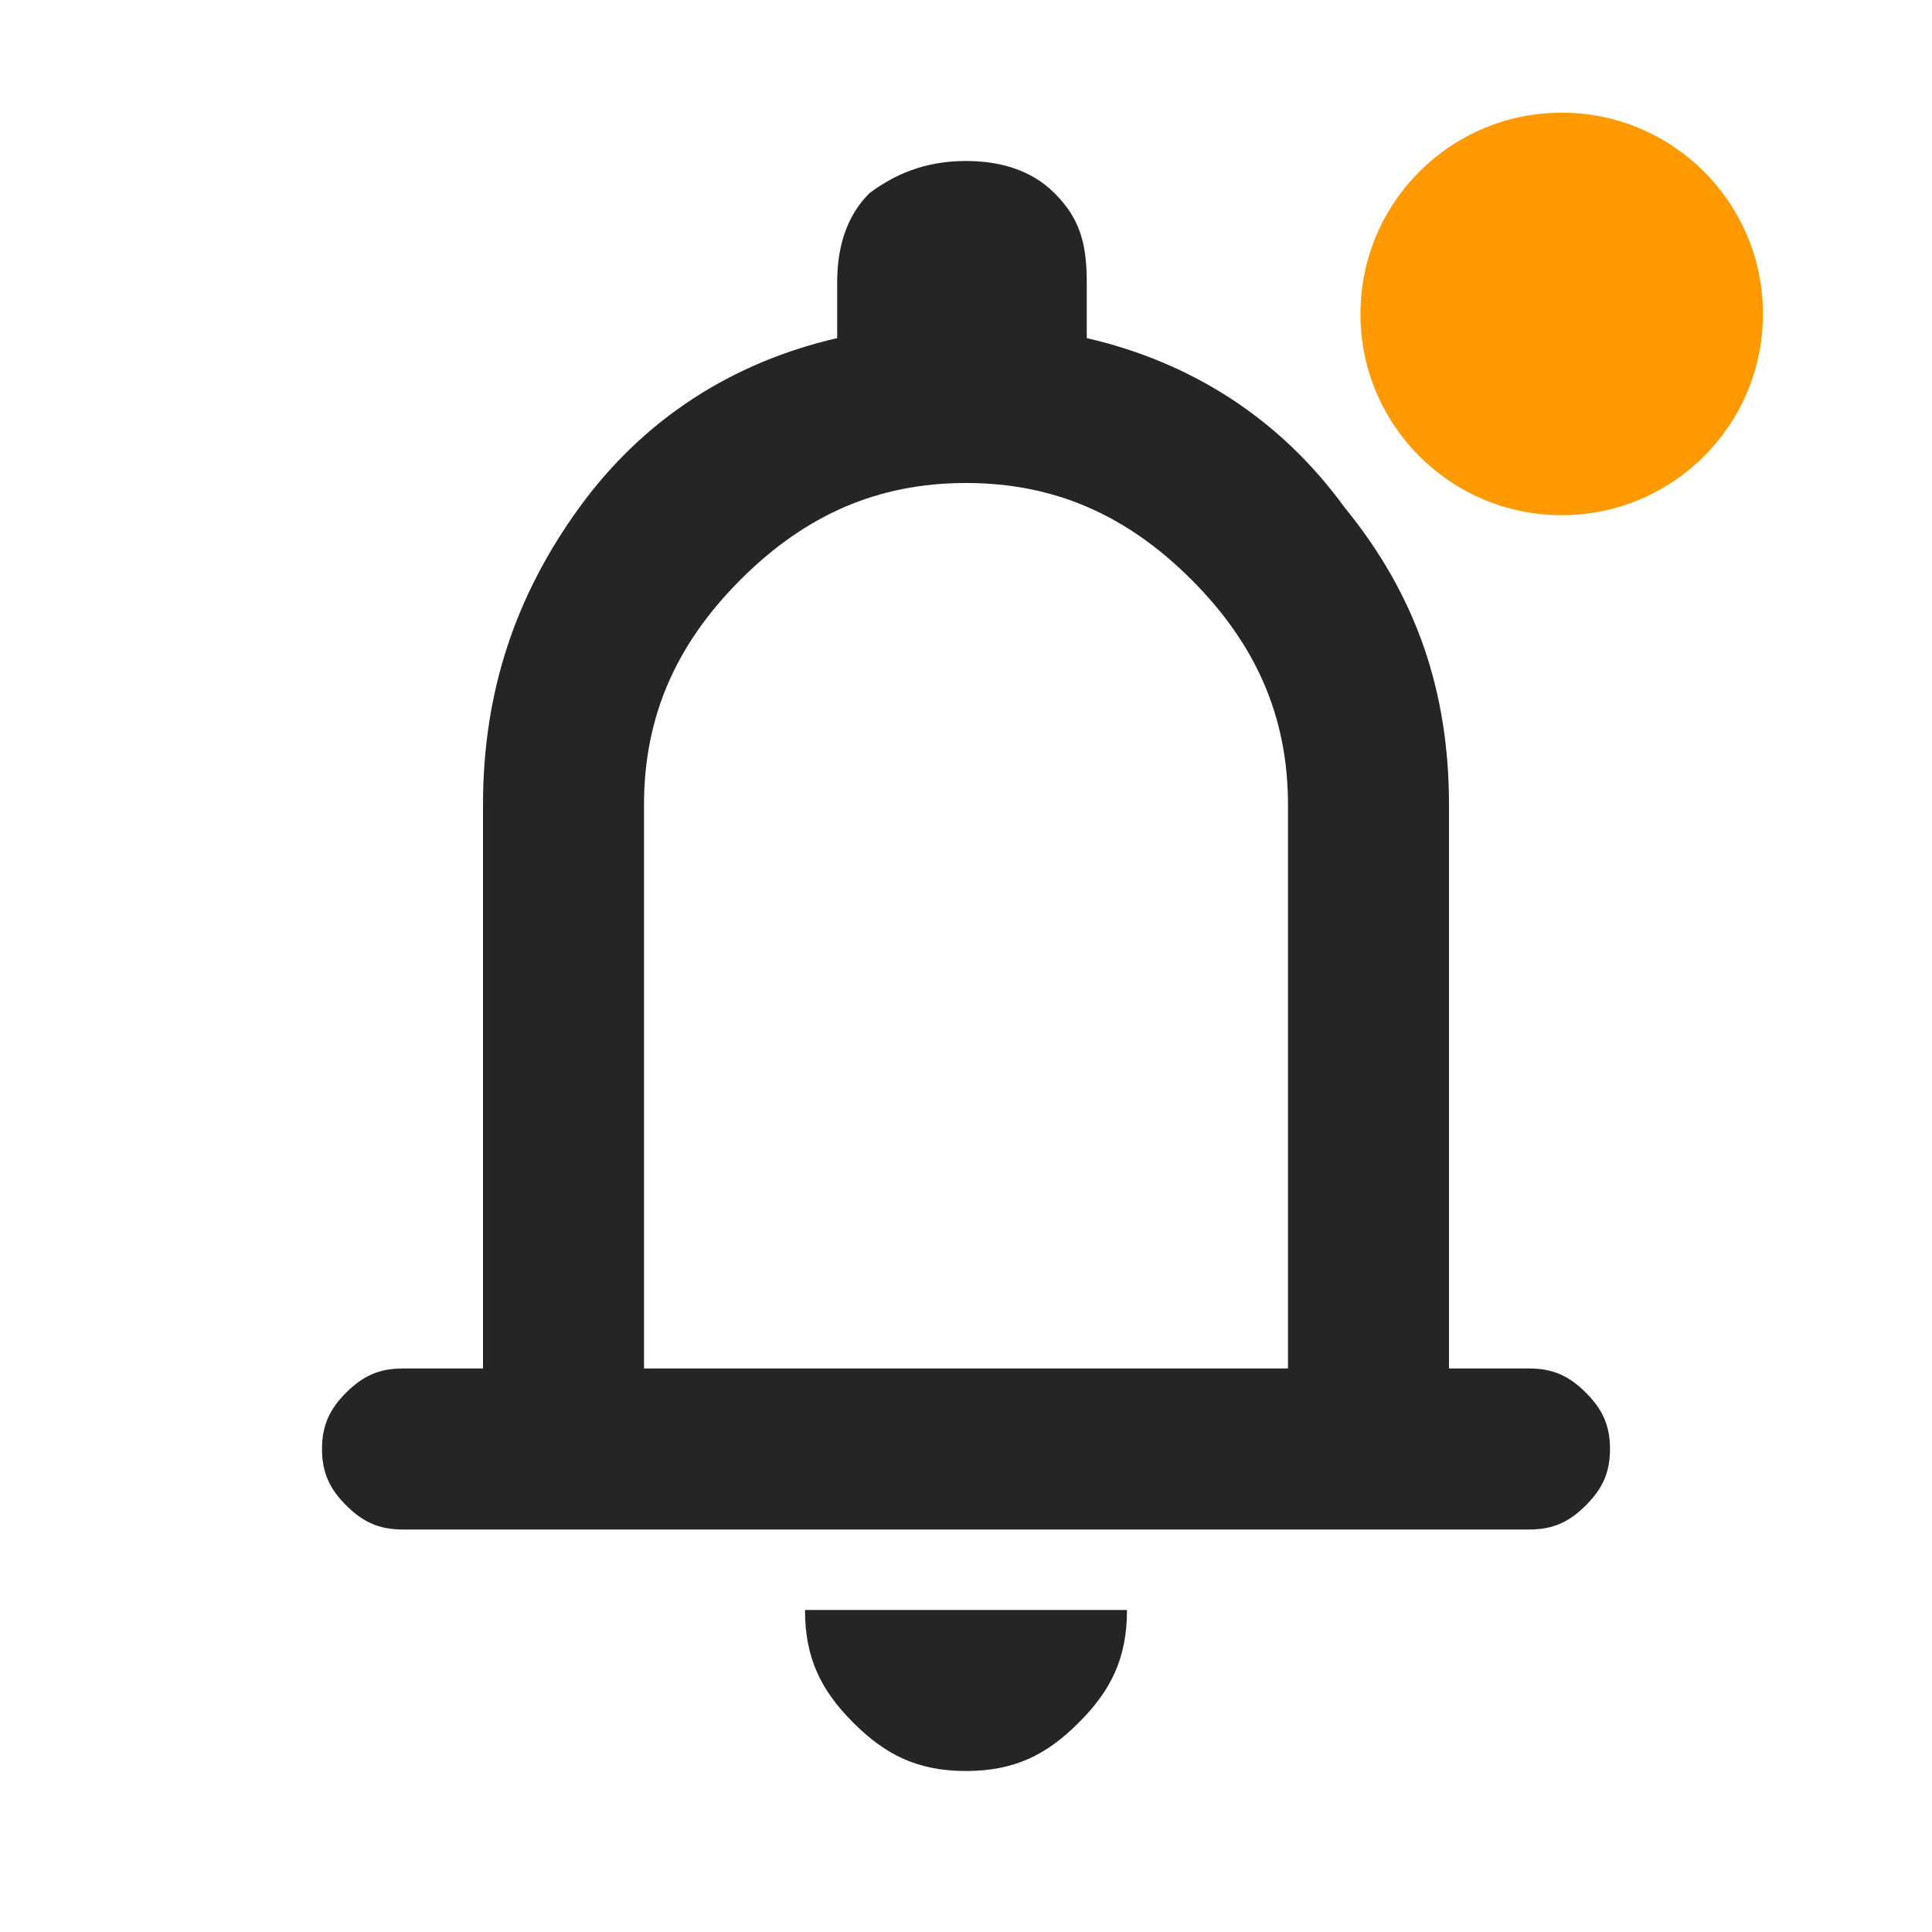
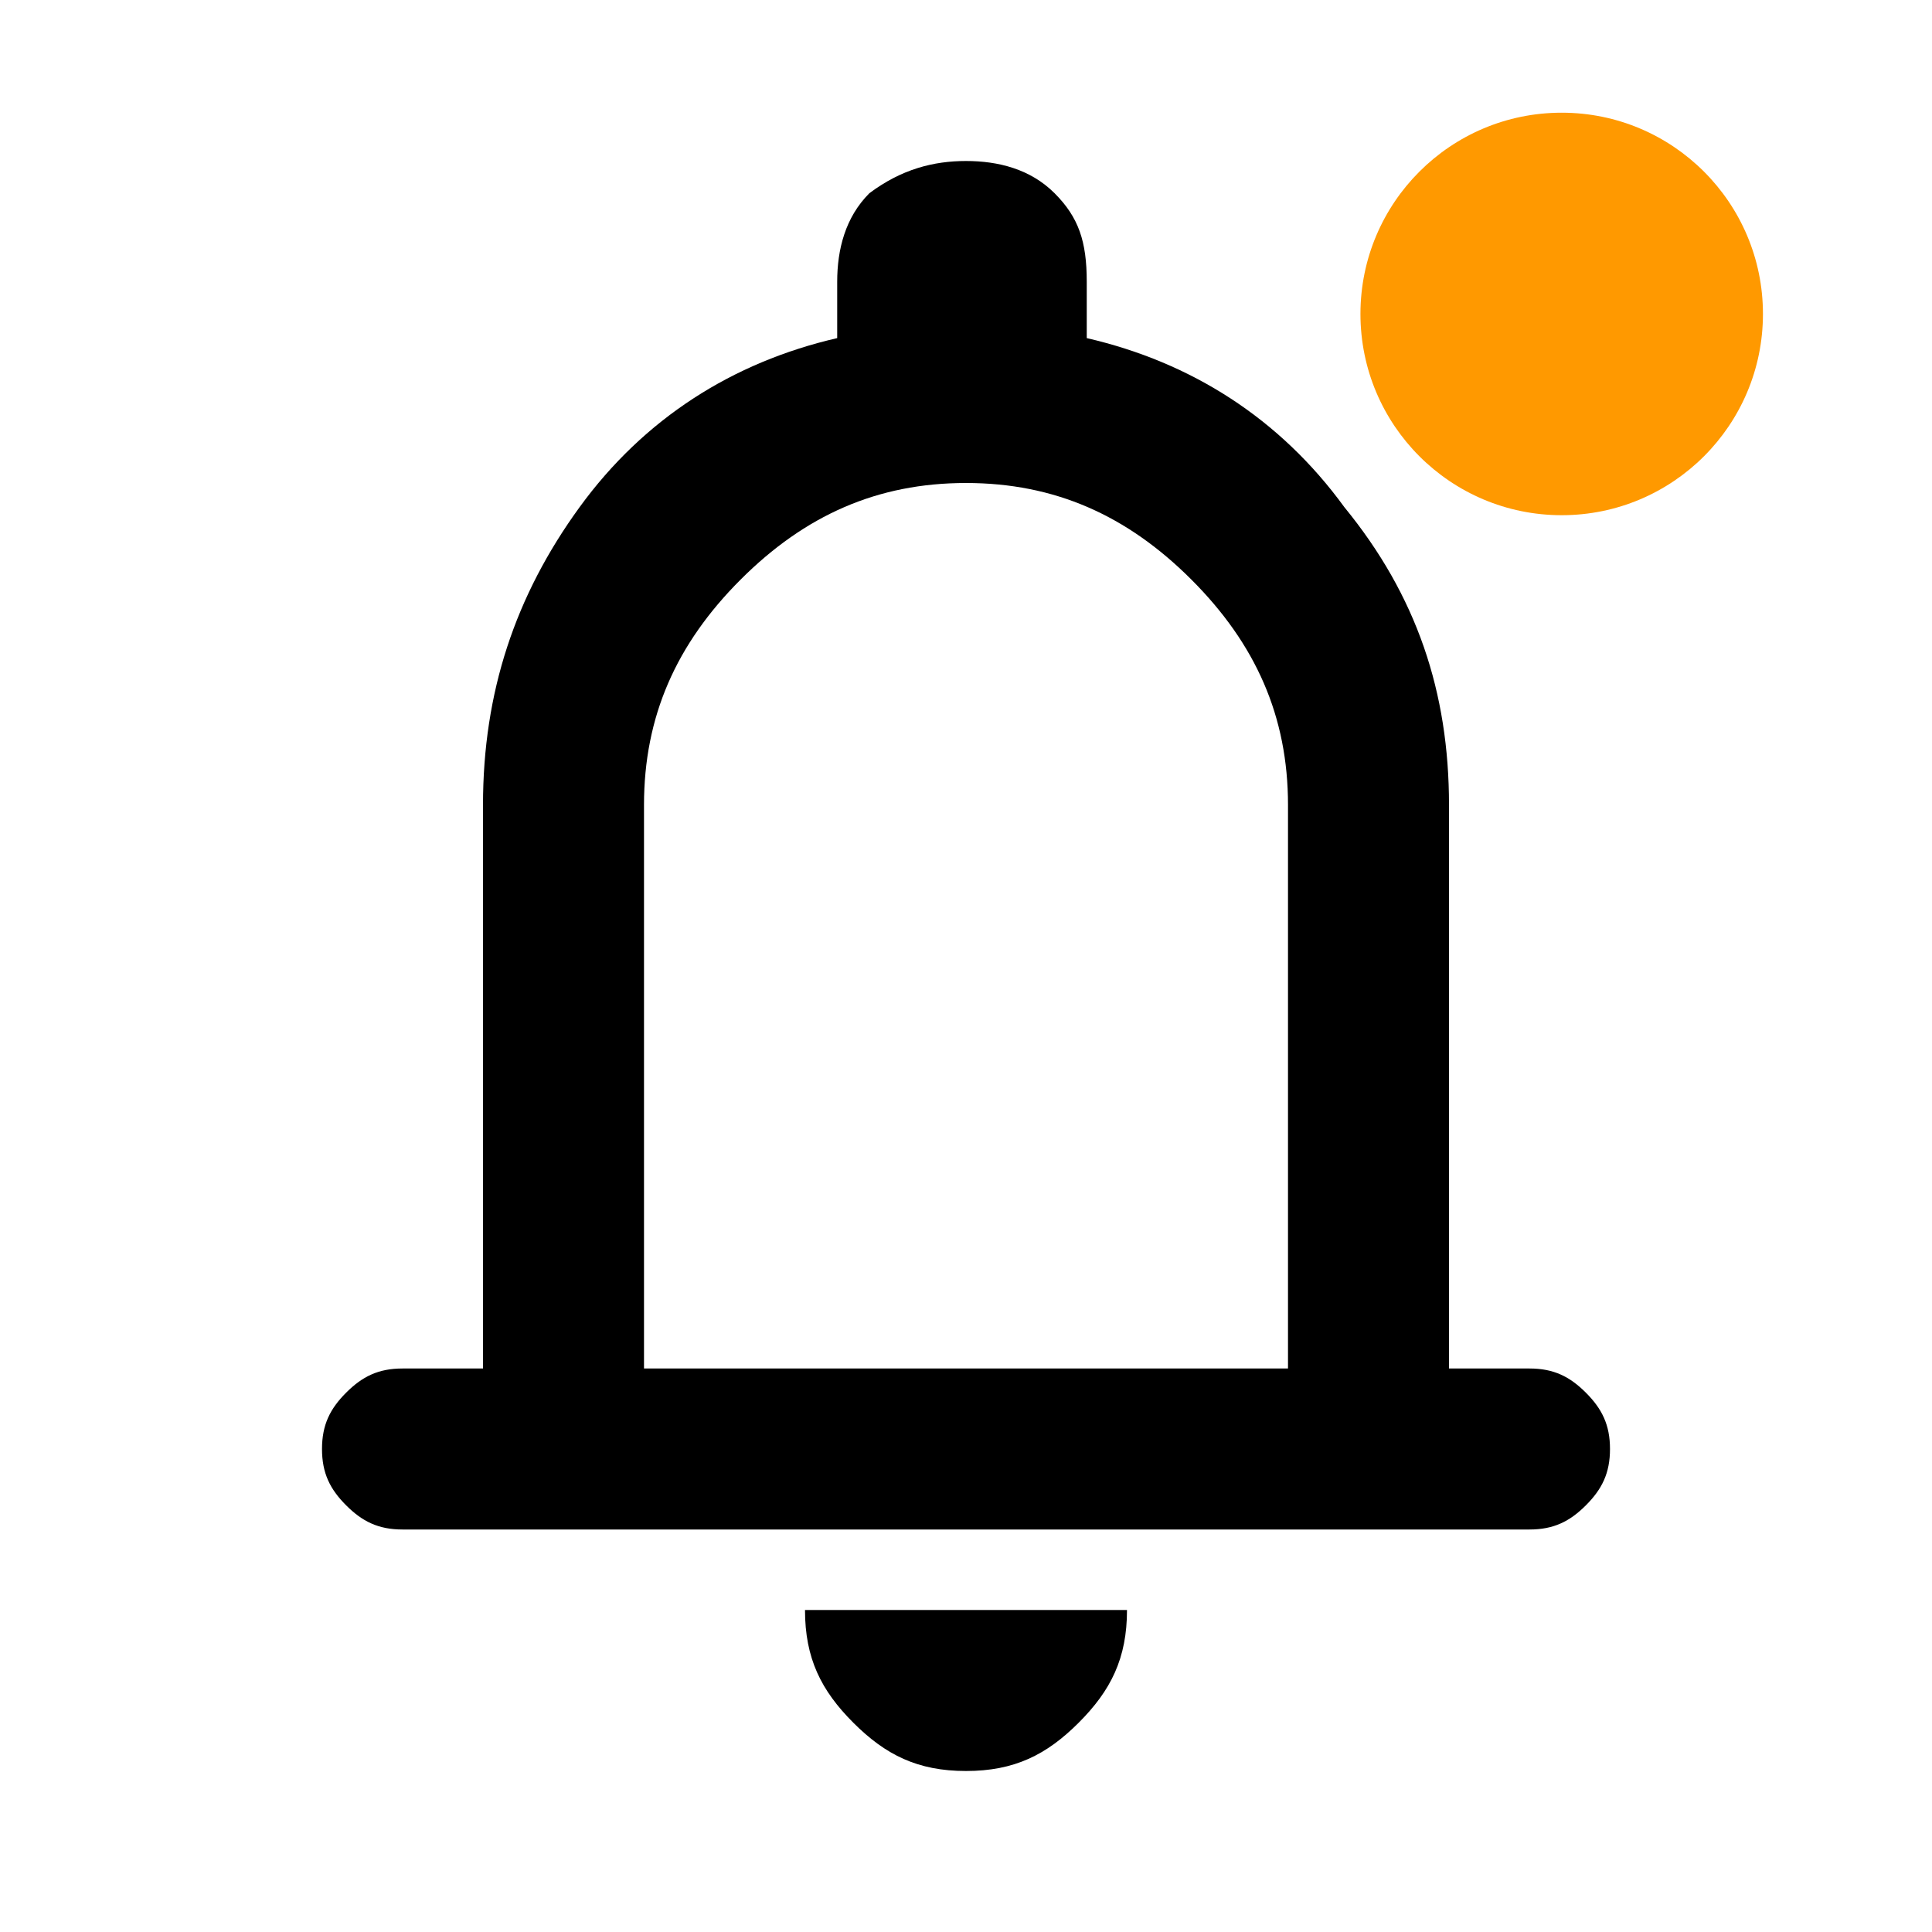
<svg xmlns="http://www.w3.org/2000/svg" version="1.1" id="레이어_1" x="0px" y="0px" viewBox="0 0 24 24" style="enable-background:new 0 0 24 24;" xml:space="preserve">
  <style type="text/css">
	.st0{fill:#262524;}
	.st1{fill:#FF9900;}
</style>
-   <path class="st0" d="M5,19c-0.3,0-0.5-0.1-0.7-0.3C4.1,18.5,4,18.3,4,18s0.1-0.5,0.3-0.7C4.5,17.1,4.7,17,5,17h1v-7  c0-1.4,0.4-2.6,1.2-3.7s1.9-1.8,3.2-2.1V3.5c0-0.4,0.1-0.8,0.4-1.1C11.2,2.1,11.6,2,12,2s0.8,0.1,1.1,0.4s0.4,0.6,0.4,1.1v0.7  c1.3,0.3,2.4,1,3.2,2.1C17.6,7.4,18,8.6,18,10v7h1c0.3,0,0.5,0.1,0.7,0.3c0.2,0.2,0.3,0.4,0.3,0.7s-0.1,0.5-0.3,0.7  C19.5,18.9,19.3,19,19,19H5z M12,22c-0.6,0-1-0.2-1.4-0.6C10.2,21,10,20.6,10,20h4c0,0.6-0.2,1-0.6,1.4C13,21.8,12.6,22,12,22z   M8,17h8v-7c0-1.1-0.4-2-1.2-2.8S13.1,6,12,6s-2,0.4-2.8,1.2S8,8.9,8,10V17z" />
+   <path class="st6" d="M5,19c-0.3,0-0.5-0.1-0.7-0.3C4.1,18.5,4,18.3,4,18s0.1-0.5,0.3-0.7C4.5,17.1,4.7,17,5,17h1v-7  c0-1.4,0.4-2.6,1.2-3.7s1.9-1.8,3.2-2.1V3.5c0-0.4,0.1-0.8,0.4-1.1C11.2,2.1,11.6,2,12,2s0.8,0.1,1.1,0.4s0.4,0.6,0.4,1.1v0.7  c1.3,0.3,2.4,1,3.2,2.1C17.6,7.4,18,8.6,18,10v7h1c0.3,0,0.5,0.1,0.7,0.3c0.2,0.2,0.3,0.4,0.3,0.7s-0.1,0.5-0.3,0.7  C19.5,18.9,19.3,19,19,19H5z M12,22c-0.6,0-1-0.2-1.4-0.6C10.2,21,10,20.6,10,20h4c0,0.6-0.2,1-0.6,1.4C13,21.8,12.6,22,12,22z   M8,17h8v-7c0-1.1-0.4-2-1.2-2.8S13.1,6,12,6s-2,0.4-2.8,1.2S8,8.9,8,10V17z" />
  <path class="st1" d="M-0.1-19.6c0,0.3-0.1,0.5-0.3,0.7s-0.4,0.3-0.7,0.3s-0.5-0.1-0.7-0.3l-17-17c-0.2-0.2-0.3-0.4-0.3-0.7  s0.1-0.5,0.3-0.7c0.2-0.2,0.4-0.3,0.7-0.3c0.3,0,0.5,0.1,0.7,0.3l17,17C-0.2-20.2-0.1-19.9-0.1-19.6z" />
  <circle class="st1" cx="19.4" cy="3.9" r="2.5" />
</svg>
